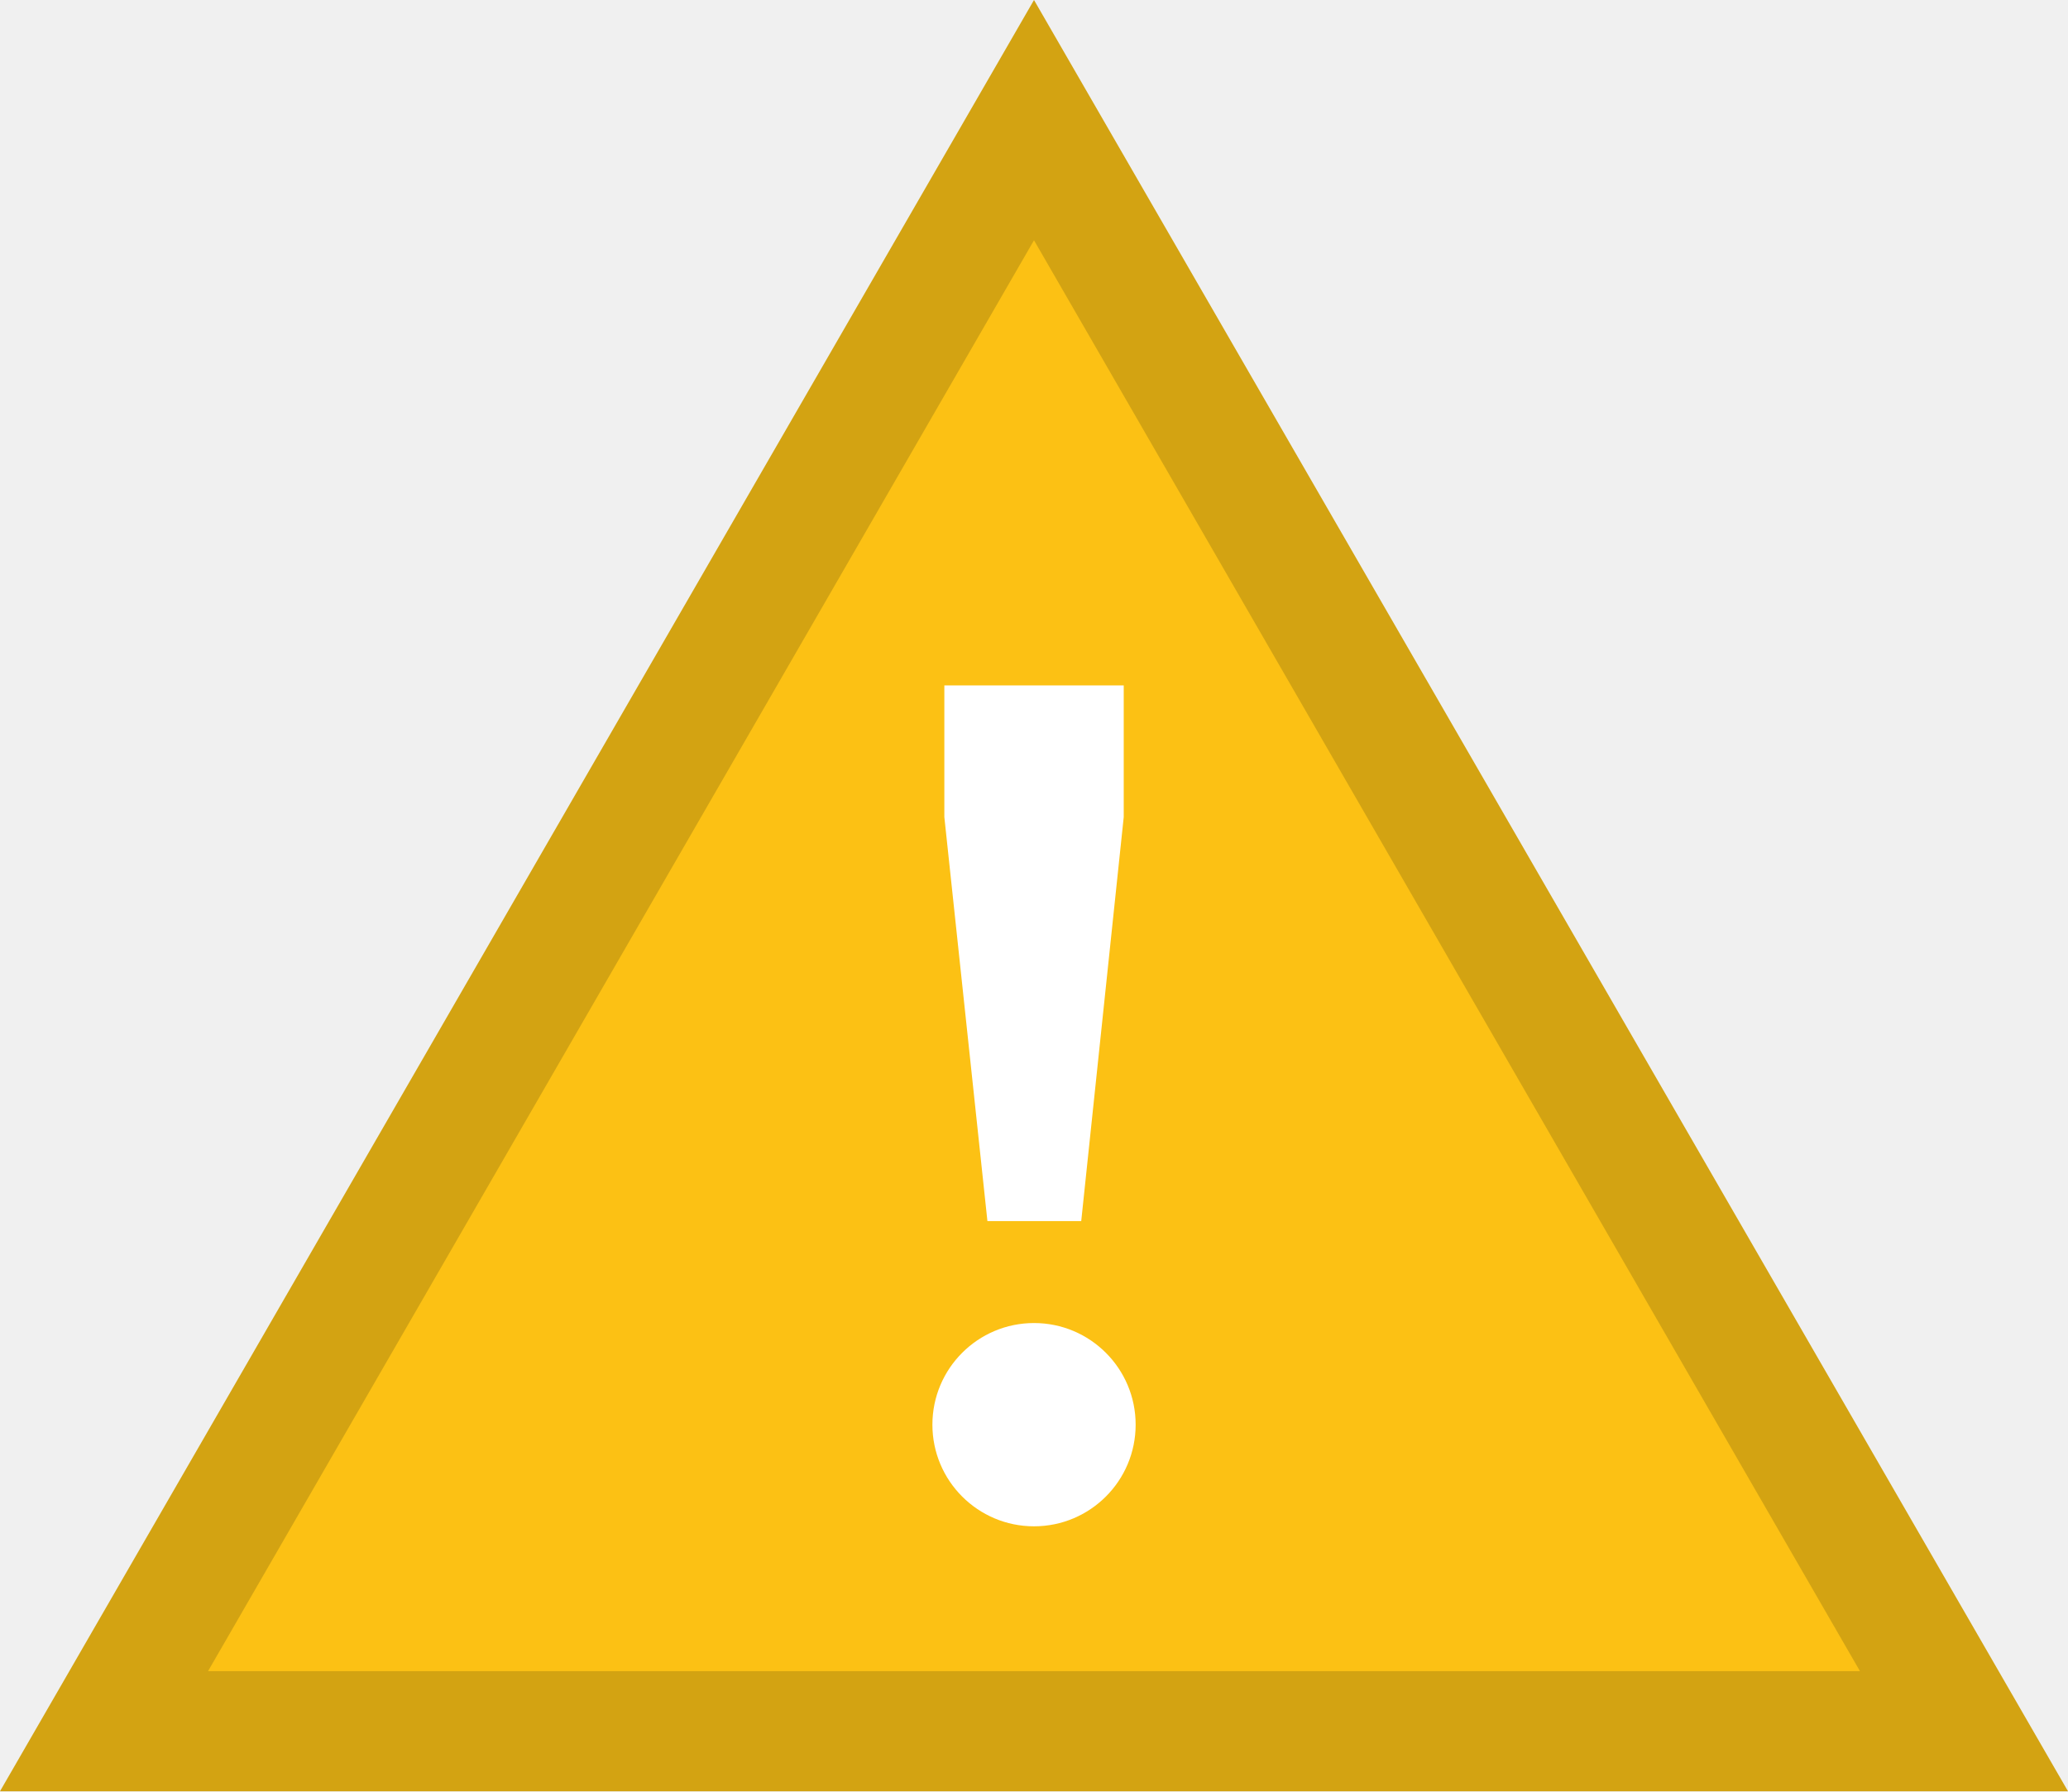
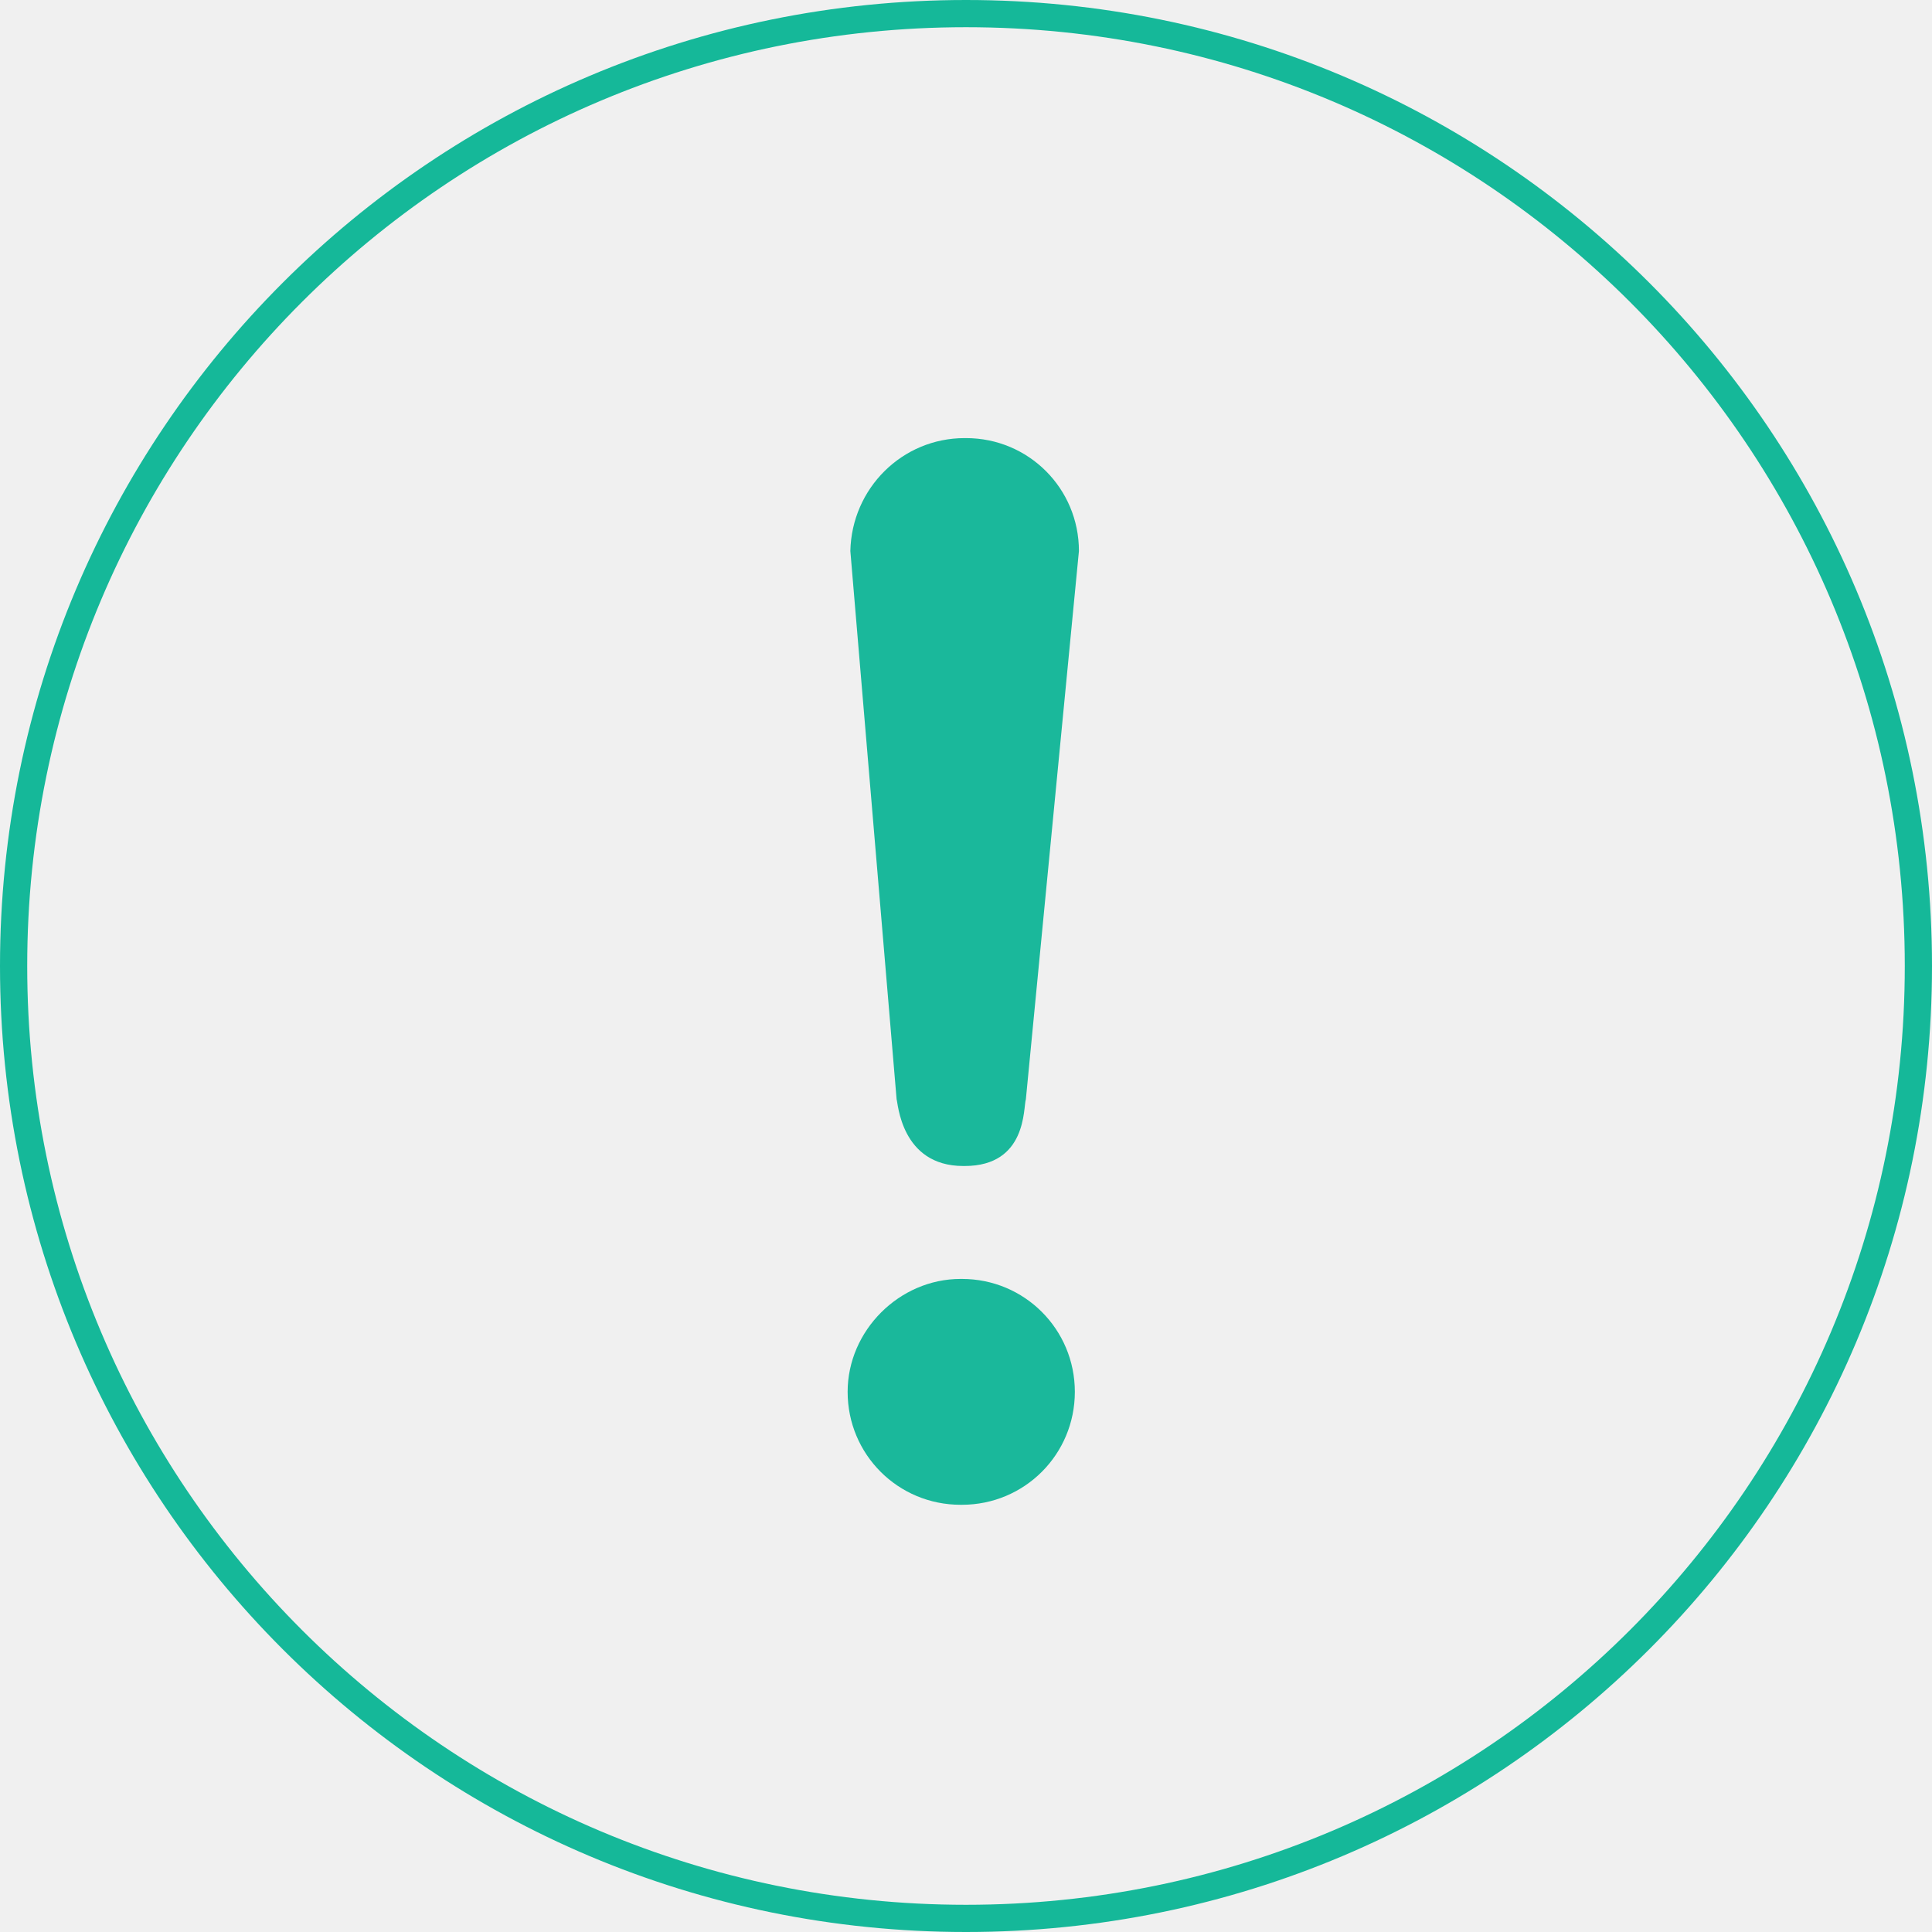
- <svg xmlns="http://www.w3.org/2000/svg" version="1.1" baseProfile="tiny" id="Layer_1" x="0px" y="0px" width="86.084px" height="74.553px" viewBox="0 0 86.084 74.553" xml:space="preserve">
-   <polygon fill="#FCC114" stroke="#D3A312" stroke-width="5" points="43.042,5 62.398,38.526 81.754,72.053 43.042,72.053   4.33,72.053 23.686,38.526 " />
+ <svg xmlns="http://www.w3.org/2000/svg" xmlns:xlink="http://www.w3.org/1999/xlink" version="1.1" id="Layer_1" x="0px" y="0px" viewBox="0 0 142 142" enable-background="new 0 0 142 142" xml:space="preserve">
  <g>
-     <path fill="#FFFFFF" d="M41.103,50.822L39.31,34.006v-5.48h7.467v5.48l-1.769,16.816H41.103z" />
+     <g>
+       <defs>
+         <rect id="SVGID_1_" x="0" y="0" width="142" height="142" />
+       </defs>
+       <clipPath id="SVGID_2_">
+         <use xlink:href="#SVGID_1_" overflow="visible" />
+       </clipPath>
+       <path clip-path="url(#SVGID_2_)" fill="none" stroke="#15B899" stroke-width="2" stroke-miterlimit="10" d="M71,141    c38.7,0,70-31.3,70-70S109.7,1,71,1S1,32.3,1,71S32.3,141,71,141L71,141z M71,141" />
+     </g>
+     <g>
+       <defs>
+         <rect id="SVGID_3_" x="0" y="0" width="142" height="142" />
+       </defs>
+       <clipPath id="SVGID_4_">
+         <use xlink:href="#SVGID_3_" overflow="visible" />
+       </clipPath>
+     </g>
  </g>
-   <circle fill="#FFFFFF" cx="43.043" cy="59.295" r="4.23" />
+   <path fill="#1AB89B" d="M70.9,32.2h0.1c4.6,0,8.3,3.7,8.3,8.3l-3.9,40.3c-0.2,0.6,0.1,4.9-4.5,4.9h-0.1c-4.6,0-4.8-4.7-4.9-4.9  l-3.4-40.3C62.6,35.9,66.3,32.2,70.9,32.2z" />
+   <path fill="#1AB89B" d="M70.6,94h0.1c4.6,0,8.3,3.7,8.3,8.3v0c0,4.6-3.7,8.3-8.3,8.3h-0.1c-4.6,0-8.3-3.7-8.3-8.3v0  C62.3,97.8,66.1,94,70.6,94z" />
</svg>
